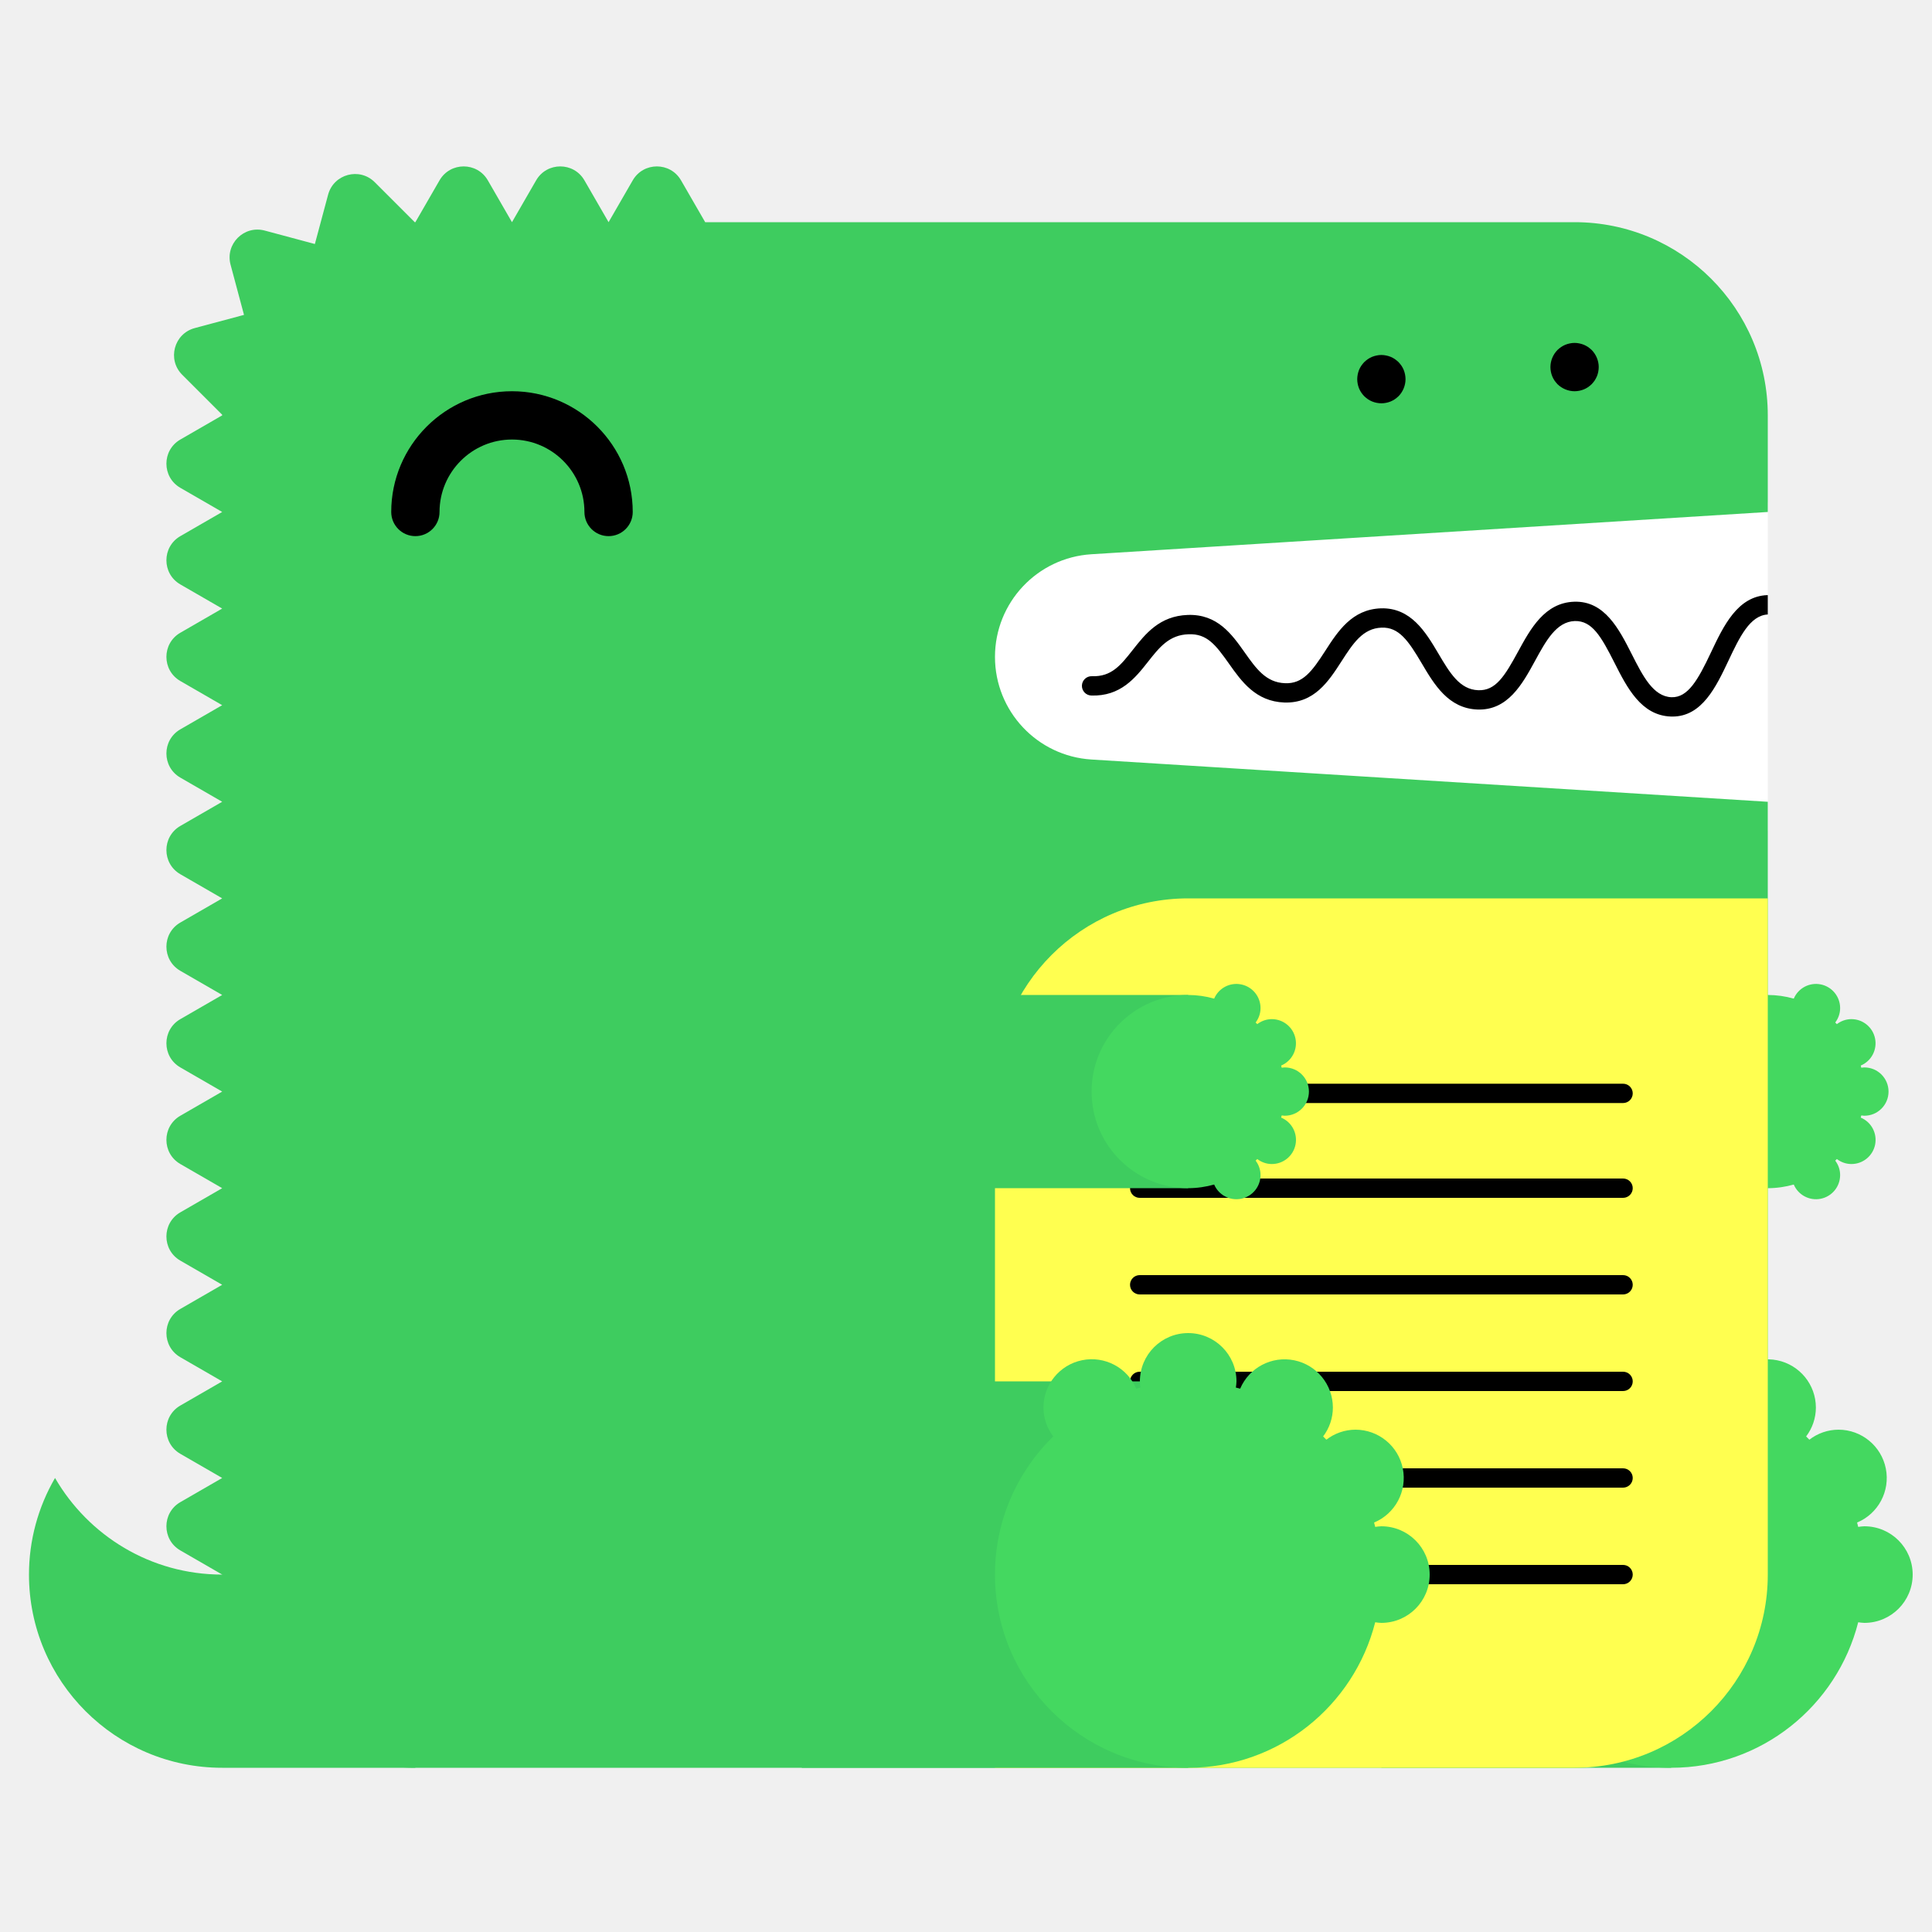
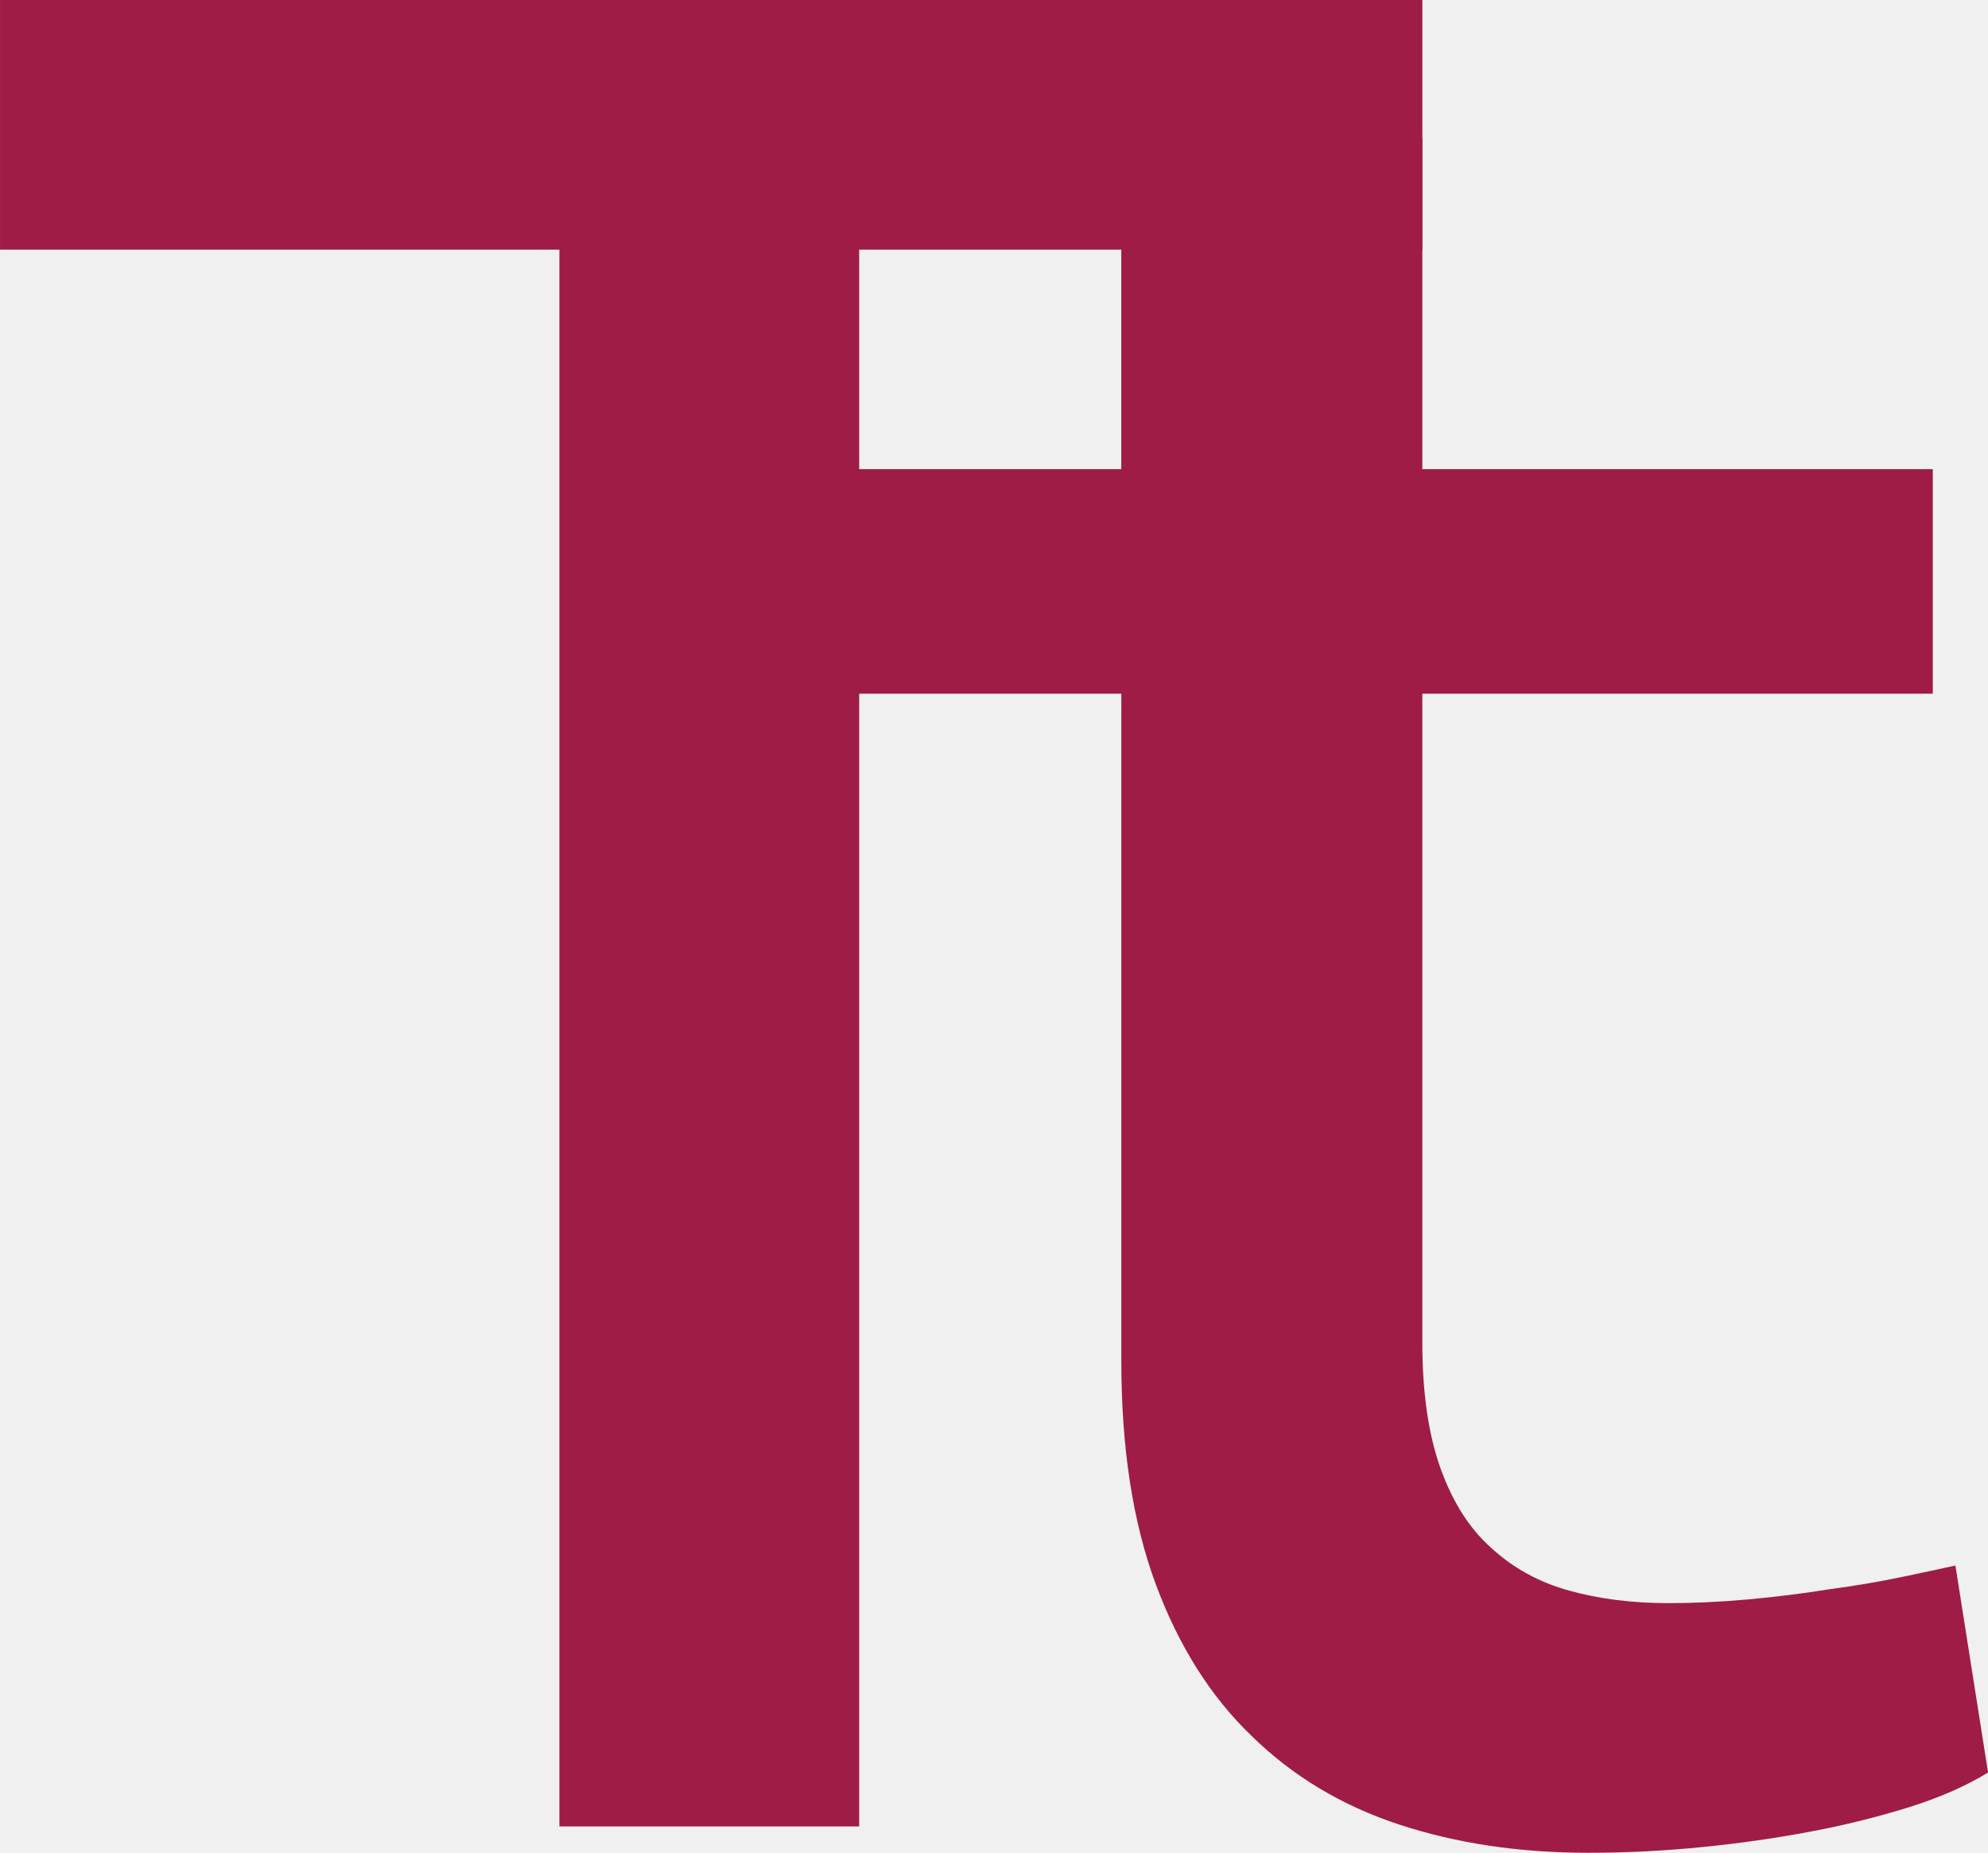
- <svg xmlns="http://www.w3.org/2000/svg" width="200" height="200" viewBox="0 0 200 200">
-   <g fill="none" fill-rule="evenodd">
-     <path fill="#FFF" d="M99 52h84v34H99z" />
-     <path d="M23 163c-7.398 0-13.843-4.027-17.303-10A19.886 19.886 0 0 0 3 163c0 11.046 8.954 20 20 20h20v-20H23z" fill="#3ECC5F" />
-     <path d="M112.98 57.376L183 53V43c0-11.046-8.954-20-20-20H73l-2.5-4.33c-1.112-1.925-3.889-1.925-5 0L63 23l-2.5-4.33c-1.111-1.925-3.889-1.925-5 0L53 23l-2.5-4.33c-1.111-1.925-3.889-1.925-5 0L43 23c-.022 0-.042.003-.065.003l-4.142-4.141c-1.57-1.571-4.252-.853-4.828 1.294l-1.369 5.104-5.192-1.392c-2.148-.575-4.111 1.389-3.535 3.536l1.39 5.193-5.102 1.367c-2.148.576-2.867 3.259-1.296 4.83l4.142 4.142c0 .021-.003.042-.003.064l-4.33 2.5c-1.925 1.111-1.925 3.889 0 5L23 53l-4.33 2.5c-1.925 1.111-1.925 3.889 0 5L23 63l-4.33 2.5c-1.925 1.111-1.925 3.889 0 5L23 73l-4.33 2.5c-1.925 1.111-1.925 3.889 0 5L23 83l-4.33 2.5c-1.925 1.111-1.925 3.889 0 5L23 93l-4.33 2.5c-1.925 1.111-1.925 3.889 0 5L23 103l-4.33 2.5c-1.925 1.111-1.925 3.889 0 5L23 113l-4.33 2.5c-1.925 1.111-1.925 3.889 0 5L23 123l-4.33 2.5c-1.925 1.111-1.925 3.889 0 5L23 133l-4.33 2.5c-1.925 1.111-1.925 3.889 0 5L23 143l-4.33 2.5c-1.925 1.111-1.925 3.889 0 5L23 153l-4.33 2.5c-1.925 1.111-1.925 3.889 0 5L23 163c0 11.046 8.954 20 20 20h120c11.046 0 20-8.954 20-20V83l-70.02-4.376A10.645 10.645 0 0 1 103 68c0-5.621 4.37-10.273 9.98-10.624" fill="#3ECC5F" />
-     <path fill="#3ECC5F" d="M143 183h30v-40h-30z" />
-     <path d="M193 158c-.219 0-.428.037-.639.064-.038-.15-.074-.301-.116-.451A5 5 0 0 0 190.32 148a4.96 4.96 0 0 0-3.016 1.036 26.531 26.531 0 0 0-.335-.336 4.955 4.955 0 0 0 1.011-2.987 5 5 0 0 0-9.599-1.959c-.148-.042-.297-.077-.445-.115.027-.211.064-.42.064-.639a5 5 0 0 0-5-5 5 5 0 0 0-5 5c0 .219.037.428.064.639-.148.038-.297.073-.445.115a4.998 4.998 0 0 0-9.599 1.959c0 1.125.384 2.151 1.011 2.987-3.717 3.632-6.031 8.693-6.031 14.3 0 11.046 8.954 20 20 20 9.339 0 17.16-6.41 19.361-15.064.211.027.42.064.639.064a5 5 0 0 0 5-5 5 5 0 0 0-5-5" fill="#44D860" />
-     <path fill="#3ECC5F" d="M153 123h30v-20h-30z" />
-     <path d="M193 115.5a2.5 2.5 0 1 0 0-5c-.109 0-.214.019-.319.032-.02-.075-.037-.15-.058-.225a2.501 2.501 0 0 0-.963-4.807c-.569 0-1.088.197-1.508.518a6.653 6.653 0 0 0-.168-.168c.314-.417.506-.931.506-1.494a2.5 2.5 0 0 0-4.8-.979A9.987 9.987 0 0 0 183 103c-5.522 0-10 4.478-10 10s4.478 10 10 10c.934 0 1.833-.138 2.69-.377a2.5 2.5 0 0 0 4.8-.979c0-.563-.192-1.077-.506-1.494.057-.055.113-.111.168-.168.42.321.939.518 1.508.518a2.5 2.5 0 0 0 .963-4.807c.021-.074.038-.15.058-.225.105.013.21.032.319.032" fill="#44D860" />
-     <path d="M63 55.5a2.5 2.5 0 0 1-2.5-2.5c0-4.136-3.364-7.5-7.5-7.5s-7.5 3.364-7.5 7.5a2.5 2.5 0 1 1-5 0c0-6.893 5.607-12.5 12.5-12.5S65.5 46.107 65.5 53a2.5 2.5 0 0 1-2.5 2.5" fill="#000" />
-     <path d="M103 183h60c11.046 0 20-8.954 20-20V93h-60c-11.046 0-20 8.954-20 20v70z" fill="#FFFF50" />
-     <path d="M168.02 124h-50.04a1 1 0 1 1 0-2h50.04a1 1 0 1 1 0 2m0 20h-50.04a1 1 0 1 1 0-2h50.04a1 1 0 1 1 0 2m0 20h-50.04a1 1 0 1 1 0-2h50.04a1 1 0 1 1 0 2m0-49.814h-50.04a1 1 0 1 1 0-2h50.04a1 1 0 1 1 0 2m0 19.814h-50.04a1 1 0 1 1 0-2h50.04a1 1 0 1 1 0 2m0 20h-50.04a1 1 0 1 1 0-2h50.04a1 1 0 1 1 0 2M183 61.611c-.012 0-.022-.006-.034-.005-3.09.105-4.552 3.196-5.842 5.923-1.346 2.85-2.387 4.703-4.093 4.647-1.889-.068-2.969-2.202-4.113-4.46-1.314-2.594-2.814-5.536-5.963-5.426-3.046.104-4.513 2.794-5.807 5.167-1.377 2.528-2.314 4.065-4.121 3.994-1.927-.07-2.951-1.805-4.136-3.813-1.321-2.236-2.848-4.75-5.936-4.664-2.994.103-4.465 2.385-5.763 4.4-1.373 2.13-2.335 3.428-4.165 3.351-1.973-.07-2.992-1.51-4.171-3.177-1.324-1.873-2.816-3.993-5.895-3.89-2.928.1-4.399 1.97-5.696 3.618-1.232 1.564-2.194 2.802-4.229 2.724a1 1 0 0 0-.072 2c3.017.101 4.545-1.8 5.872-3.487 1.177-1.496 2.193-2.787 4.193-2.855 1.926-.082 2.829 1.115 4.195 3.045 1.297 1.834 2.769 3.914 5.731 4.021 3.103.104 4.596-2.215 5.918-4.267 1.182-1.834 2.202-3.417 4.15-3.484 1.793-.067 2.769 1.35 4.145 3.681 1.297 2.197 2.766 4.686 5.787 4.796 3.125.108 4.634-2.62 5.949-5.035 1.139-2.088 2.214-4.06 4.119-4.126 1.793-.042 2.728 1.595 4.111 4.33 1.292 2.553 2.757 5.445 5.825 5.556l.169.003c3.064 0 4.518-3.075 5.805-5.794 1.139-2.41 2.217-4.68 4.067-4.773v-2z" fill="#000" />
-     <path fill="#3ECC5F" d="M83 183h40v-40H83z" />
-     <path d="M143 158c-.219 0-.428.037-.639.064-.038-.15-.074-.301-.116-.451A5 5 0 0 0 140.32 148a4.96 4.96 0 0 0-3.016 1.036 26.531 26.531 0 0 0-.335-.336 4.955 4.955 0 0 0 1.011-2.987 5 5 0 0 0-9.599-1.959c-.148-.042-.297-.077-.445-.115.027-.211.064-.42.064-.639a5 5 0 0 0-5-5 5 5 0 0 0-5 5c0 .219.037.428.064.639-.148.038-.297.073-.445.115a4.998 4.998 0 0 0-9.599 1.959c0 1.125.384 2.151 1.011 2.987-3.717 3.632-6.031 8.693-6.031 14.3 0 11.046 8.954 20 20 20 9.339 0 17.16-6.41 19.361-15.064.211.027.42.064.639.064a5 5 0 0 0 5-5 5 5 0 0 0-5-5" fill="#44D860" />
-     <path fill="#3ECC5F" d="M83 123h40v-20H83z" />
-     <path d="M133 115.5a2.5 2.5 0 1 0 0-5c-.109 0-.214.019-.319.032-.02-.075-.037-.15-.058-.225a2.501 2.501 0 0 0-.963-4.807c-.569 0-1.088.197-1.508.518a6.653 6.653 0 0 0-.168-.168c.314-.417.506-.931.506-1.494a2.5 2.5 0 0 0-4.8-.979A9.987 9.987 0 0 0 123 103c-5.522 0-10 4.478-10 10s4.478 10 10 10c.934 0 1.833-.138 2.69-.377a2.5 2.5 0 0 0 4.8-.979c0-.563-.192-1.077-.506-1.494.057-.055.113-.111.168-.168.42.321.939.518 1.508.518a2.5 2.5 0 0 0 .963-4.807c.021-.074.038-.15.058-.225.105.013.21.032.319.032" fill="#44D860" />
-     <path d="M143 41.75c-.16 0-.33-.02-.49-.05a2.52 2.52 0 0 1-.47-.14c-.15-.06-.29-.14-.431-.23-.13-.09-.259-.2-.38-.31-.109-.12-.219-.24-.309-.38s-.17-.28-.231-.43a2.619 2.619 0 0 1-.189-.96c0-.16.02-.33.05-.49.03-.16.08-.31.139-.47.061-.15.141-.29.231-.43.09-.13.2-.26.309-.38.121-.11.25-.22.38-.31.141-.09.281-.17.431-.23.149-.06.31-.11.47-.14.32-.07.65-.07.98 0 .159.03.32.08.47.14.149.06.29.14.43.23.13.09.259.2.38.31.11.12.22.25.31.38.09.14.17.28.23.43.06.16.11.31.14.47.029.16.05.33.05.49 0 .66-.271 1.31-.73 1.77-.121.11-.25.22-.38.31-.14.09-.281.17-.43.23a2.565 2.565 0 0 1-.96.19m20-1.25c-.66 0-1.3-.27-1.771-.73a3.802 3.802 0 0 1-.309-.38c-.09-.14-.17-.28-.231-.43a2.619 2.619 0 0 1-.189-.96c0-.66.27-1.3.729-1.77.121-.11.25-.22.38-.31.141-.09.281-.17.431-.23.149-.06.31-.11.47-.14.32-.07.66-.07.98 0 .159.03.32.08.47.14.149.06.29.14.43.23.13.09.259.2.38.31.459.47.73 1.11.73 1.77 0 .16-.021.33-.05.49-.03.16-.08.32-.14.47-.07.15-.14.29-.23.43-.09.13-.2.26-.31.38-.121.11-.25.22-.38.31-.14.09-.281.17-.43.23a2.565 2.565 0 0 1-.96.19" fill="#000" />
-   </g>
+ <svg xmlns="http://www.w3.org/2000/svg" id="Layer_2" data-name="Layer 2" viewBox="0 0 1766.06 1645.77">
+   <defs>
+     <style>.cls-1{fill:#9e1c46;}</style>
+   </defs>
+   <path class="cls-1" d="M840.23,358.85V1759.48H573.92V358.85H77V137.12H1340.53V358.85Z" transform="translate(-76.97 -137.12)" />
+   <path class="cls-1" d="M1340.5,553.85H1794V753.3H1340.5v576.07q0,66.87,16.16,112t45.14,70.77q29,26.75,69.08,37.87t88,11.14q34.52,0,71.29-3.34t71.33-8.91q33.42-4.45,63-10.58t49.58-10.59l29,183.86q-29,17.84-69.64,30.64a770.6,770.6,0,0,1-87.47,21.72q-46.8,8.91-97.5,13.94t-100.83,5q-91.38,0-167.7-25.08T1189,1679.24q-54.62-52.35-85.25-134.81t-30.64-198.34V753.3H781.16V553.85h291.92V259.68H1340.5Z" transform="translate(-76.97 -137.12)" />
</svg>
